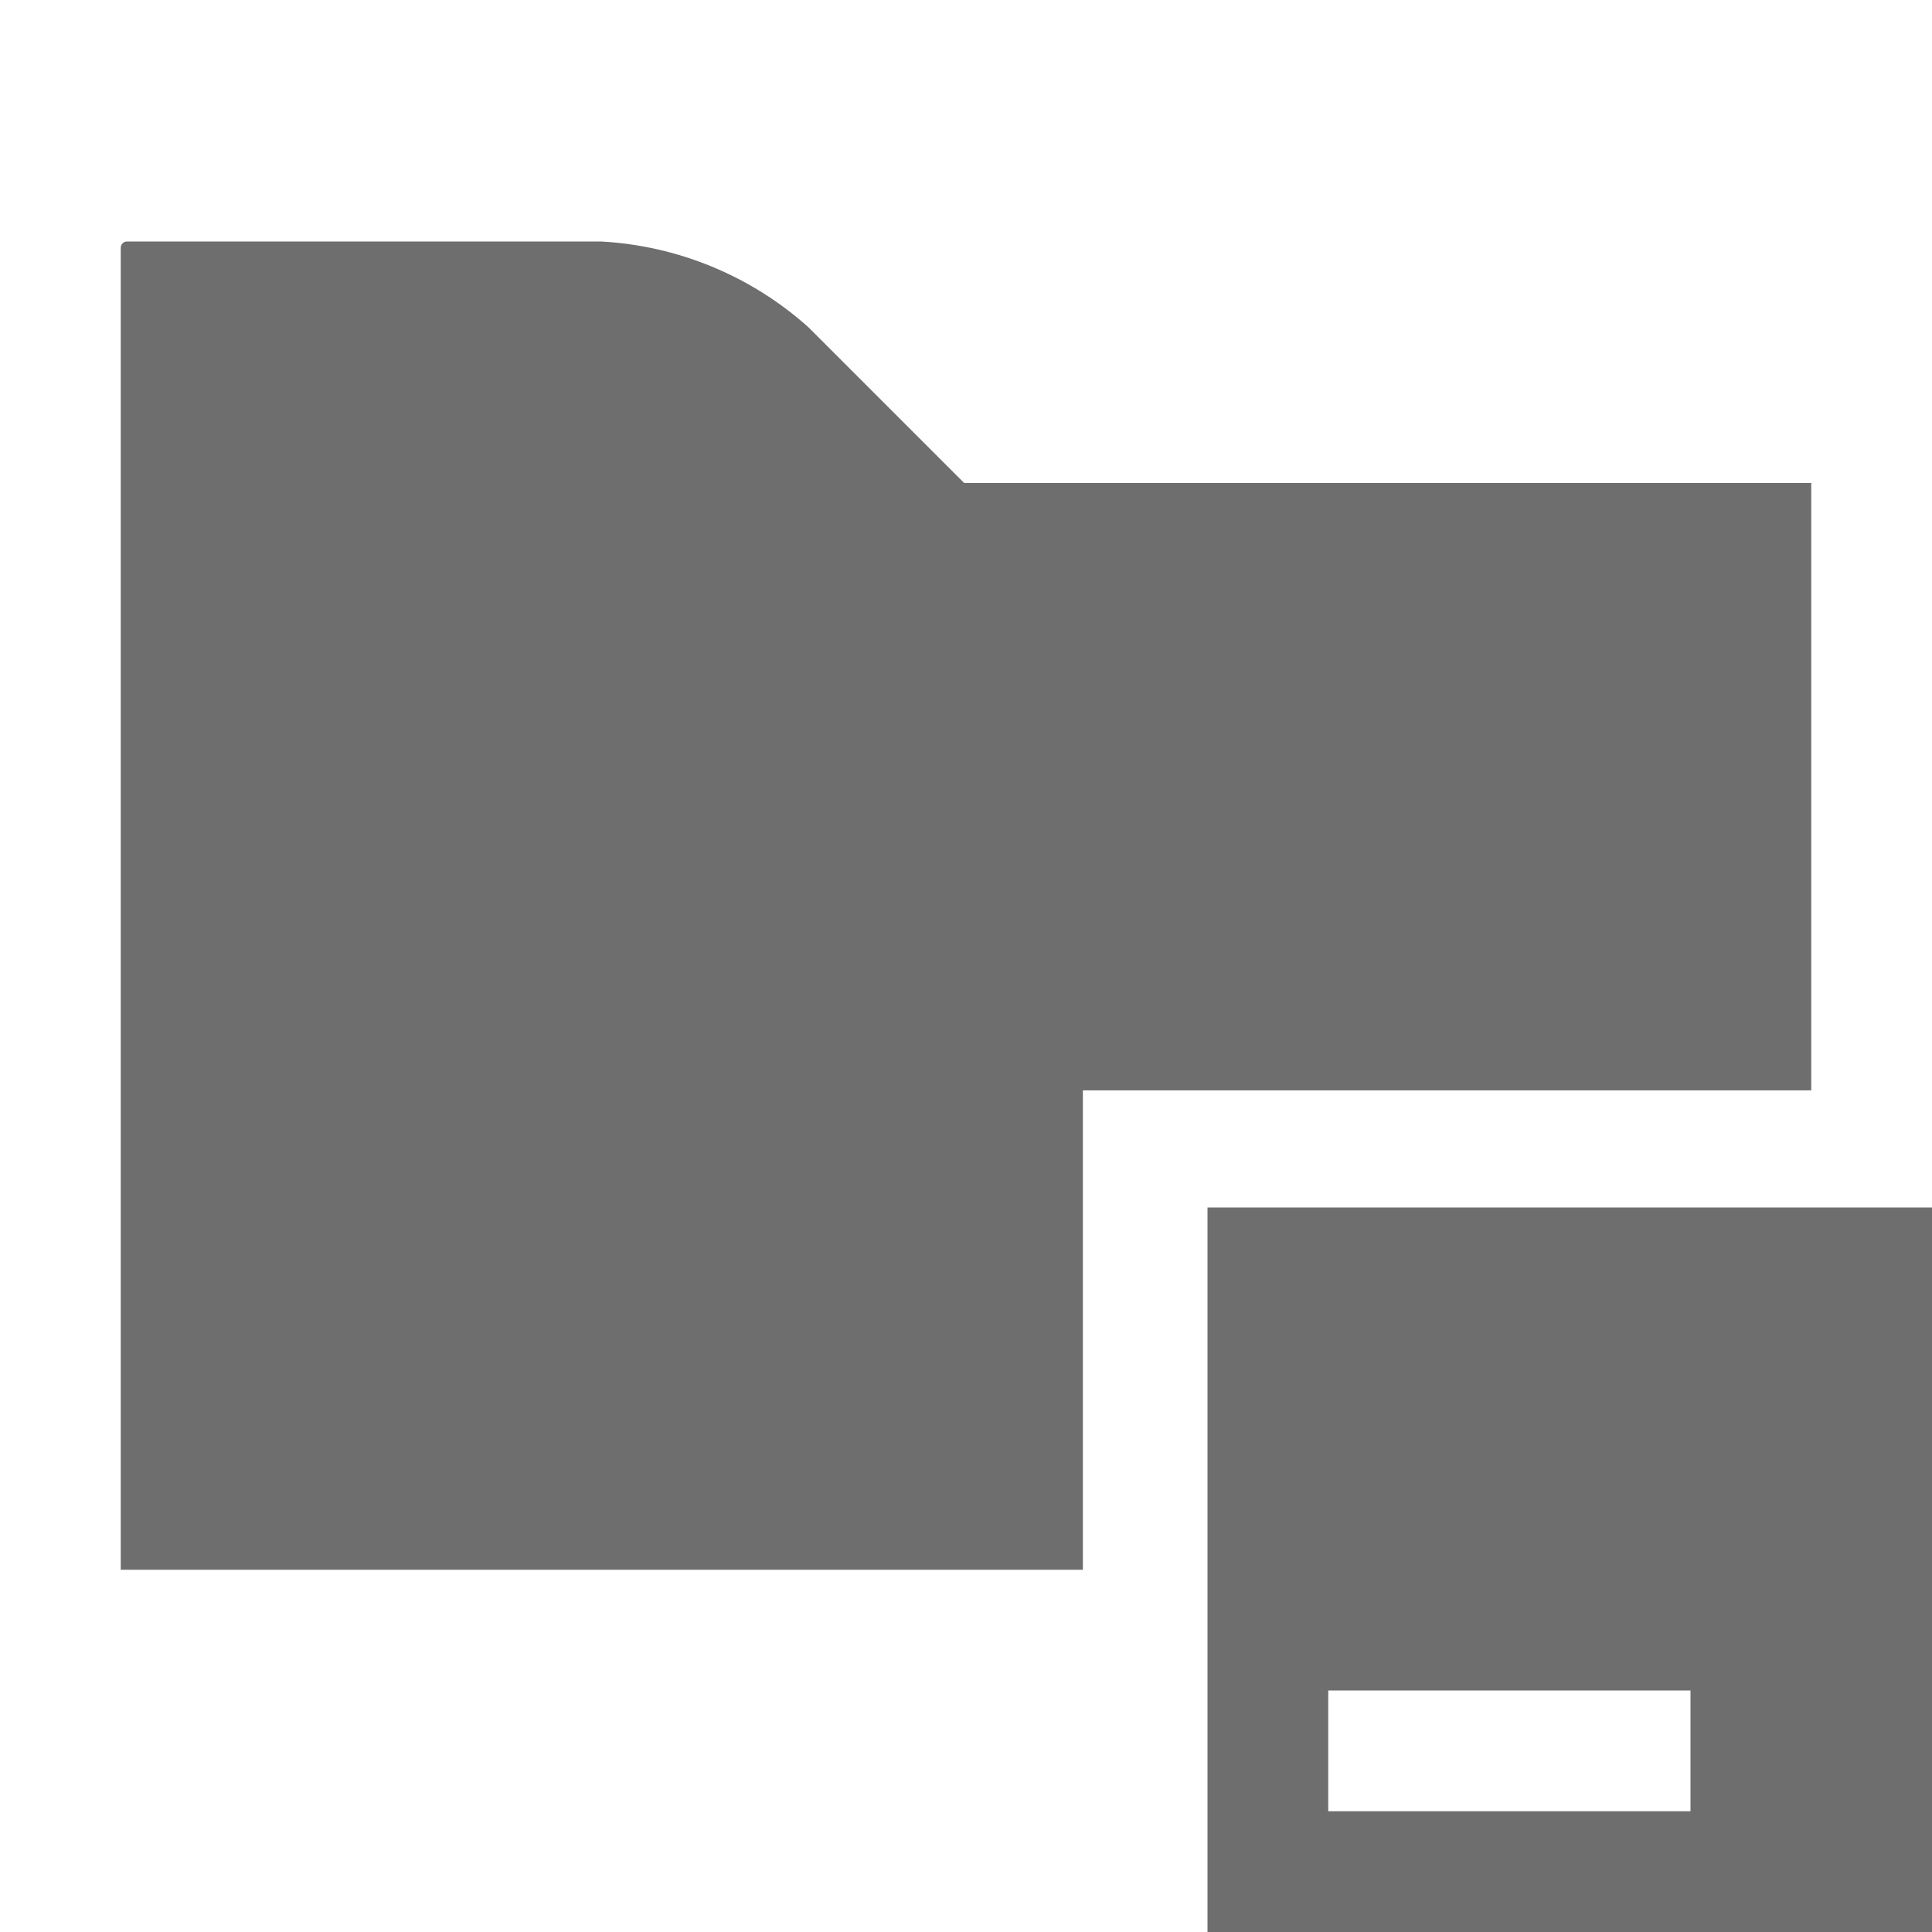
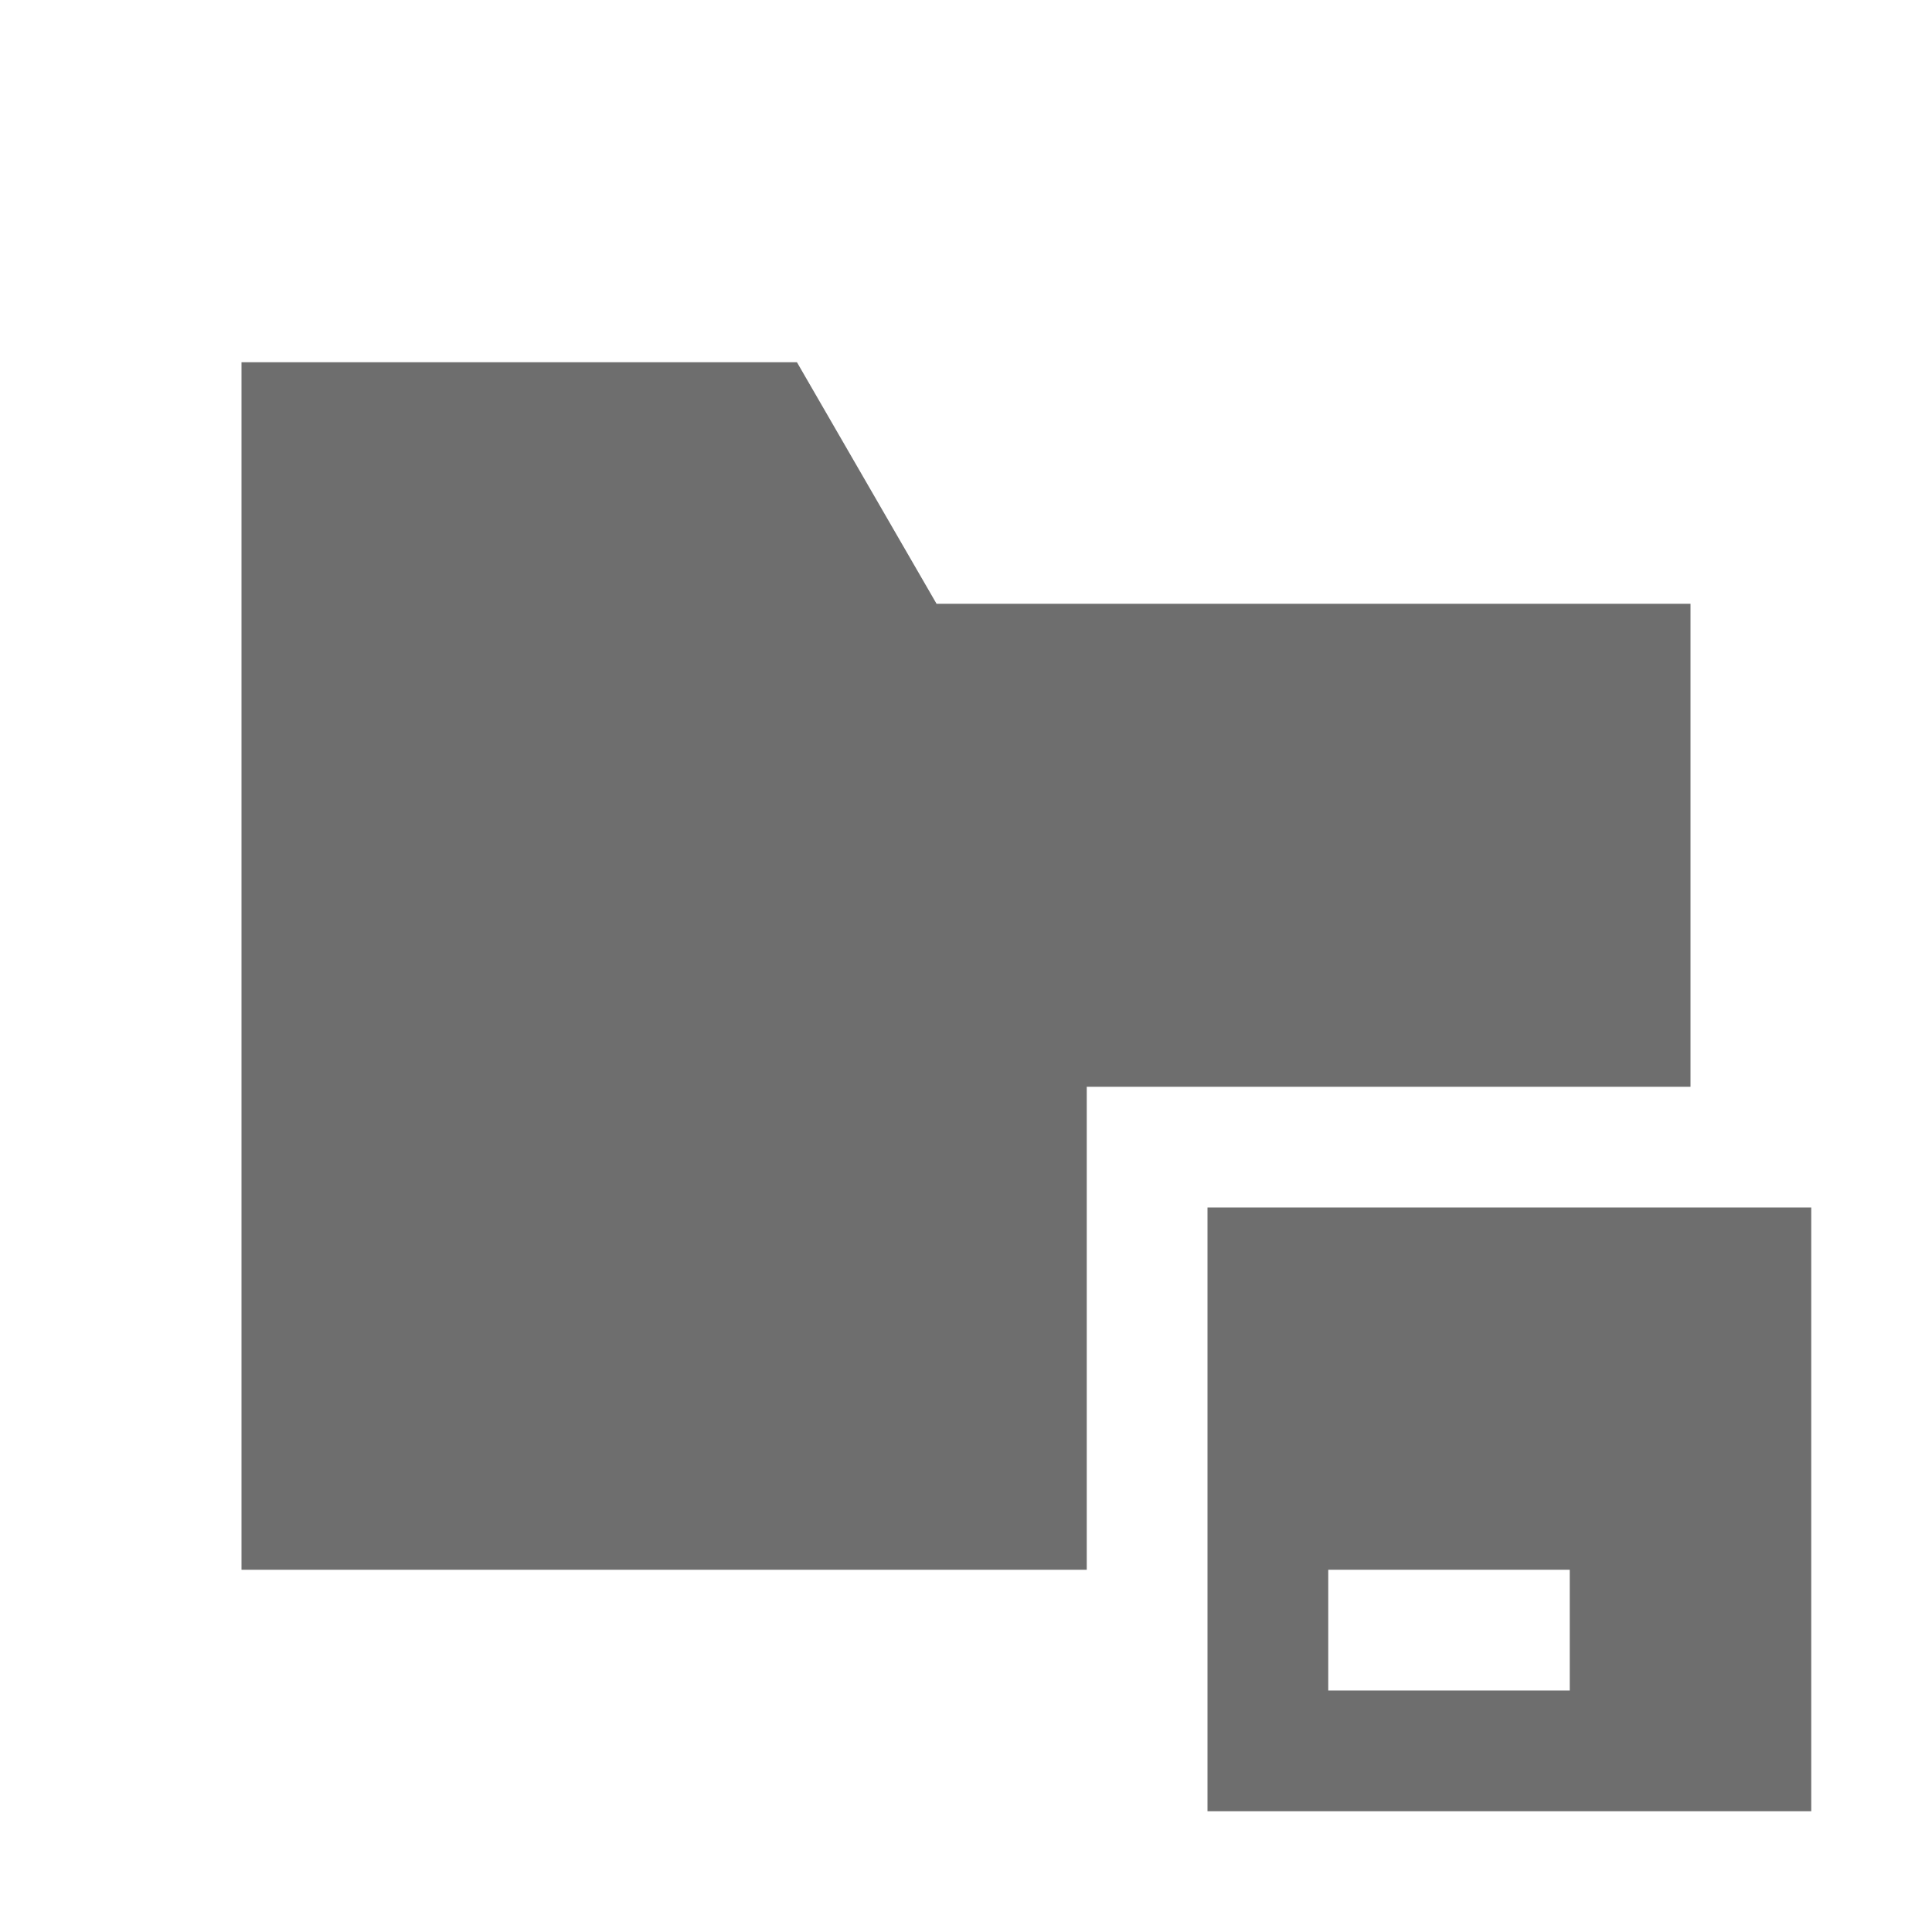
<svg xmlns="http://www.w3.org/2000/svg" width="16" height="16" viewBox="0 0 16 16">
  <g fill="none" fill-rule="evenodd">
-     <path fill="#6E6E6E" d="M1,13 L8.968,13 L8.968,9.03 L15,9.03 L15,4 L7.985,4 L6.696,2.711 C6.222,2.286 5.616,2.035 4.979,2 L1.051,2 C1.023,2 1,2.023 1,2.051 L1,13 Z" />
-     <path fill="#6E6E6E" d="M10,16 L10,10 L16,10 L16,16 L10,16 Z M11,15 L14,15 L14,14 L11,14 L11,15 Z" />
+     <path fill="#6E6E6E" d="M10,15 L10,10 L15,10 L15,15 L10,15 Z M11,14 L13,14 L13,13 L11,13 L11,14 Z" />
+     <path fill="#6E6E6E" d="M14,9 L9,9 L9,13 L2,13 L2,5 L2,3 L6.6,3 L7.756,5 L14,5 L14,9 Z" />
  </g>
</svg>
